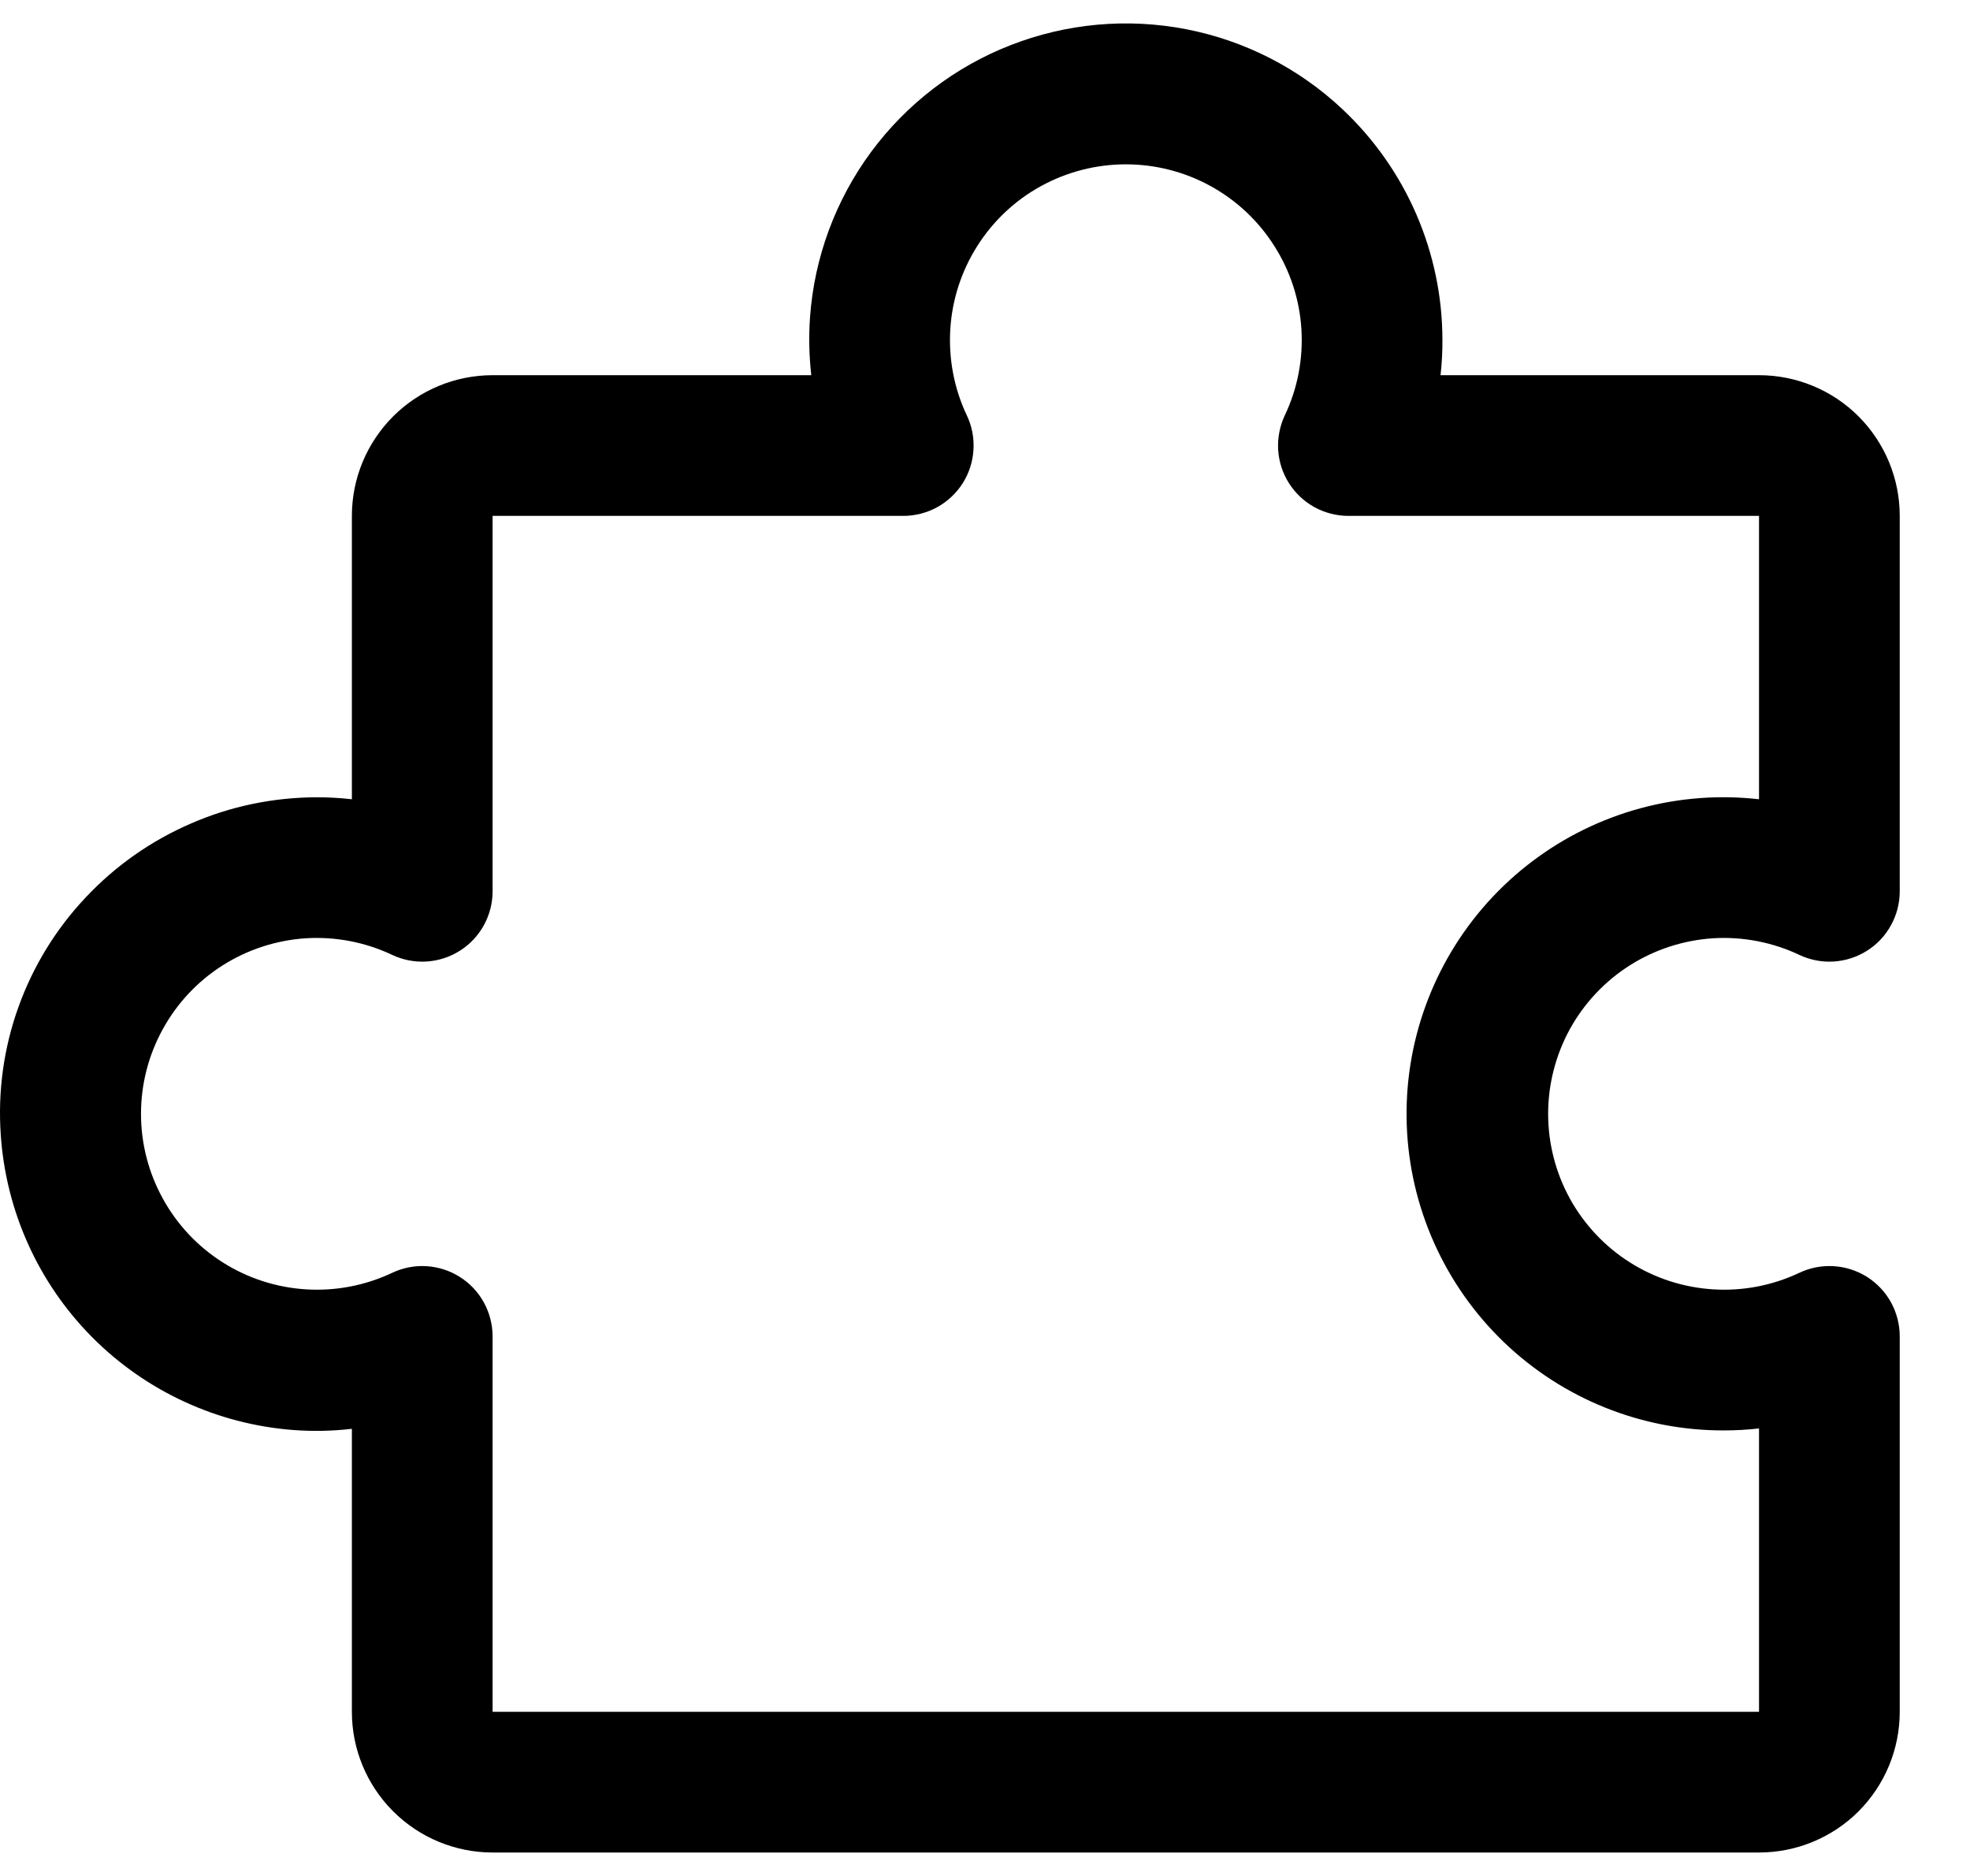
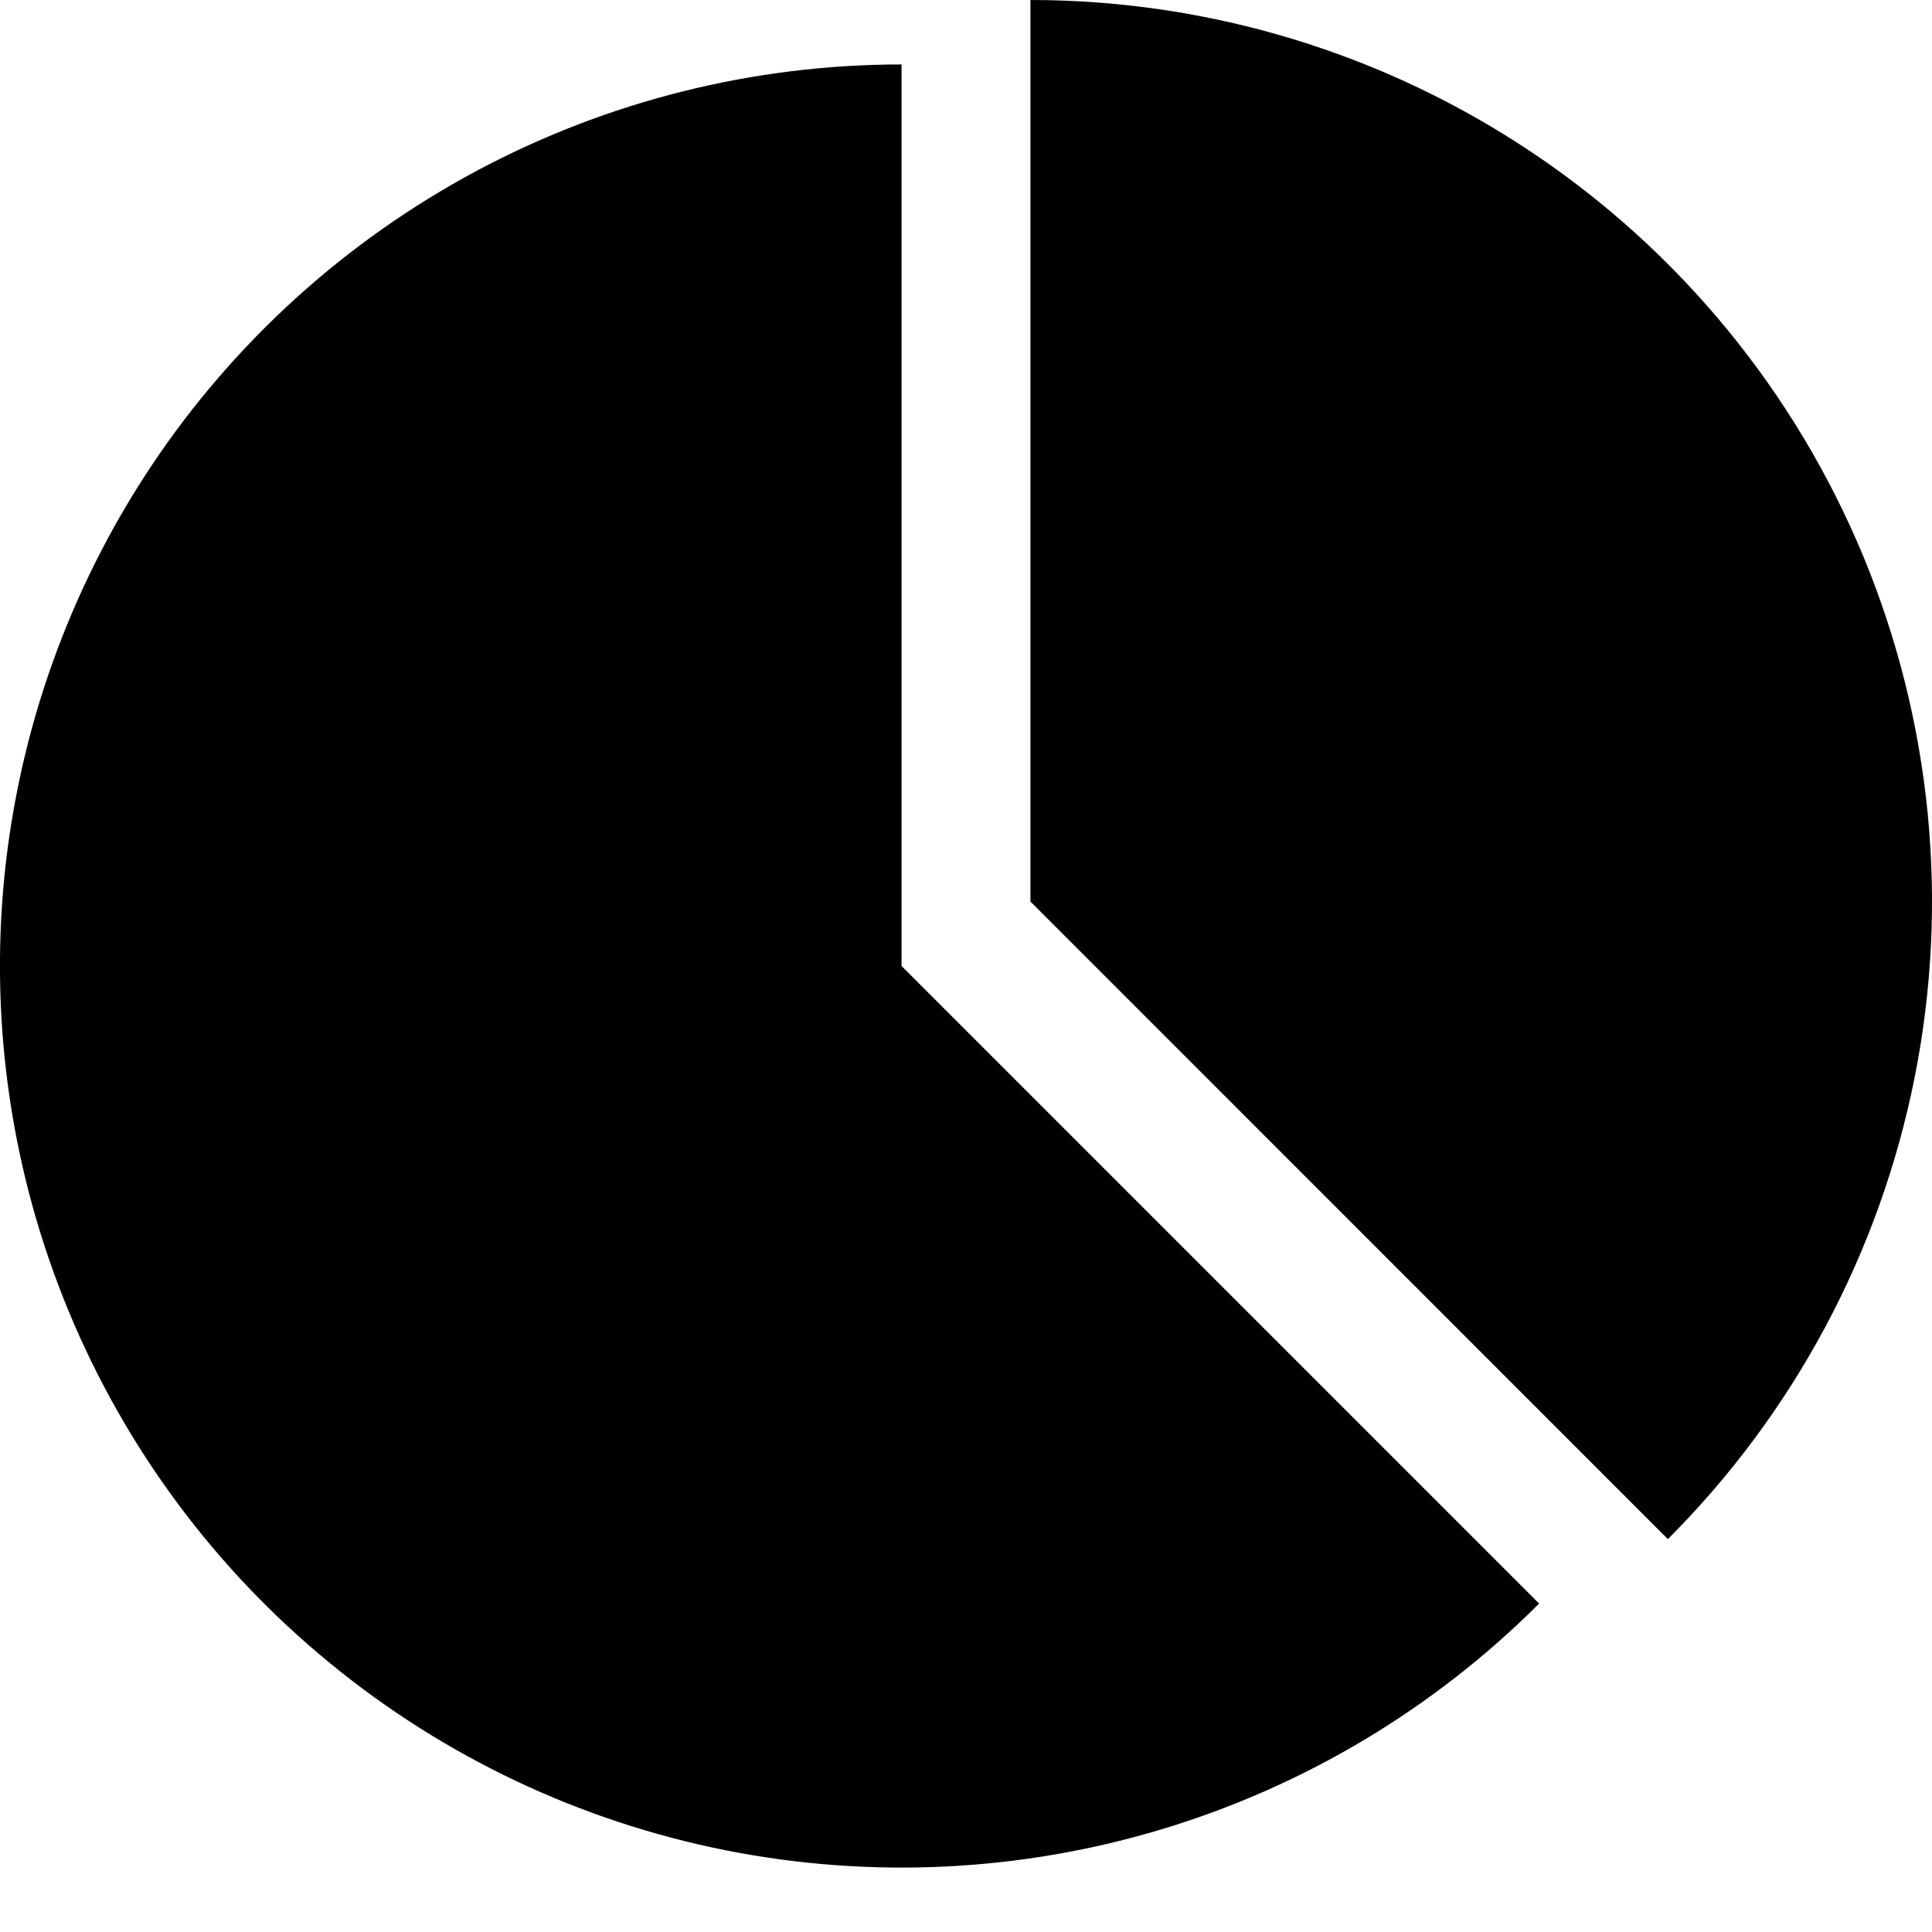
- <svg xmlns="http://www.w3.org/2000/svg" width="21" height="20" viewBox="0 0 21 20" fill="none">
-   <path d="M19.902 13.613C19.795 13.546 19.672 13.506 19.546 13.499C19.42 13.491 19.294 13.516 19.18 13.57C18.894 13.705 18.579 13.766 18.263 13.746C17.948 13.727 17.642 13.628 17.375 13.459C17.108 13.29 16.888 13.056 16.735 12.779C16.583 12.502 16.503 12.191 16.503 11.875C16.503 11.559 16.583 11.248 16.735 10.971C16.888 10.694 17.108 10.46 17.375 10.291C17.642 10.122 17.948 10.023 18.263 10.003C18.579 9.984 18.894 10.045 19.18 10.18C19.294 10.234 19.42 10.259 19.547 10.251C19.673 10.243 19.795 10.204 19.902 10.136C20.009 10.069 20.097 9.975 20.158 9.864C20.219 9.753 20.251 9.629 20.251 9.502V5.5C20.251 5.102 20.093 4.721 19.812 4.439C19.531 4.158 19.149 4 18.751 4H15.356C15.37 3.875 15.377 3.75 15.376 3.625C15.376 3.164 15.281 2.708 15.098 2.285C14.915 1.862 14.647 1.481 14.311 1.165C13.847 0.728 13.268 0.432 12.642 0.311C12.016 0.19 11.368 0.249 10.774 0.481C10.18 0.712 9.664 1.108 9.285 1.621C8.907 2.134 8.681 2.743 8.635 3.379C8.62 3.586 8.625 3.794 8.648 4H5.251C4.854 4 4.472 4.158 4.191 4.439C3.909 4.721 3.751 5.102 3.751 5.5V8.521C3.627 8.507 3.502 8.5 3.376 8.5C2.915 8.501 2.459 8.595 2.037 8.779C1.613 8.962 1.232 9.229 0.916 9.565C0.598 9.901 0.353 10.3 0.197 10.735C0.04 11.171 -0.024 11.634 0.008 12.096C0.062 12.909 0.407 13.676 0.981 14.255C1.555 14.833 2.318 15.185 3.131 15.246C3.338 15.261 3.545 15.257 3.751 15.233V18.25C3.751 18.648 3.909 19.029 4.191 19.311C4.472 19.592 4.854 19.75 5.251 19.75H18.751C19.149 19.75 19.531 19.592 19.812 19.311C20.093 19.029 20.251 18.648 20.251 18.25V14.248C20.251 14.121 20.219 13.996 20.158 13.885C20.097 13.774 20.009 13.681 19.902 13.613ZM18.751 18.25H5.251V14.248C5.251 14.121 5.219 13.997 5.158 13.886C5.097 13.775 5.009 13.681 4.902 13.614C4.795 13.546 4.673 13.507 4.547 13.499C4.42 13.491 4.294 13.516 4.18 13.57C3.894 13.705 3.579 13.766 3.263 13.746C2.948 13.727 2.642 13.628 2.375 13.459C2.108 13.29 1.888 13.056 1.736 12.779C1.583 12.502 1.503 12.191 1.503 11.875C1.503 11.559 1.583 11.248 1.736 10.971C1.888 10.694 2.108 10.46 2.375 10.291C2.642 10.122 2.948 10.023 3.263 10.003C3.579 9.984 3.894 10.045 4.18 10.18C4.294 10.234 4.42 10.259 4.547 10.251C4.673 10.243 4.795 10.204 4.902 10.136C5.009 10.069 5.097 9.975 5.158 9.864C5.219 9.753 5.251 9.629 5.251 9.502V5.5H9.629C9.755 5.5 9.88 5.468 9.991 5.407C10.101 5.346 10.195 5.258 10.263 5.151C10.33 5.044 10.37 4.922 10.377 4.795C10.385 4.669 10.361 4.543 10.306 4.428C10.171 4.143 10.111 3.827 10.13 3.512C10.149 3.196 10.248 2.891 10.417 2.624C10.586 2.356 10.82 2.136 11.097 1.984C11.374 1.832 11.685 1.752 12.001 1.752C12.318 1.752 12.629 1.832 12.905 1.984C13.182 2.136 13.416 2.356 13.585 2.624C13.755 2.891 13.854 3.196 13.873 3.512C13.892 3.827 13.832 4.143 13.696 4.428C13.642 4.543 13.618 4.669 13.625 4.795C13.633 4.922 13.672 5.044 13.74 5.151C13.808 5.258 13.901 5.346 14.012 5.407C14.123 5.468 14.248 5.5 14.374 5.5H18.751V8.521C18.545 8.498 18.338 8.493 18.131 8.508C17.258 8.57 16.443 8.969 15.858 9.62C15.274 10.271 14.964 11.123 14.996 11.998C15.028 12.872 15.399 13.7 16.029 14.307C16.66 14.914 17.501 15.252 18.376 15.25C18.502 15.25 18.627 15.243 18.751 15.229V18.25Z" fill="currentColor" />
+ <svg xmlns="http://www.w3.org/2000/svg" width="14" height="14" viewBox="0 0 14 14" fill="none">
+   <path d="M6.533 0.467C5.459 0.467 4.401 0.732 3.454 1.238C2.506 1.745 1.698 2.477 1.101 3.37C0.504 4.264 0.137 5.29 0.031 6.36C-0.074 7.429 0.086 8.508 0.497 9.5C0.908 10.493 1.558 11.369 2.389 12.05C3.219 12.732 4.205 13.198 5.259 13.408C6.313 13.617 7.402 13.564 8.43 13.252C9.458 12.94 10.393 12.38 11.153 11.62L6.533 7L6.533 0.467Z" fill="currentColor" />
+   <path d="M7.467 -9.53674e-07C8.759 -1.01016e-06 10.022 0.383 11.096 1.101C12.171 1.819 13.008 2.839 13.503 4.033C13.997 5.227 14.127 6.541 13.874 7.808C13.622 9.075 13 10.239 12.086 11.153L7.467 6.533L7.467 -9.53674e-07Z" fill="currentColor" />
</svg>
